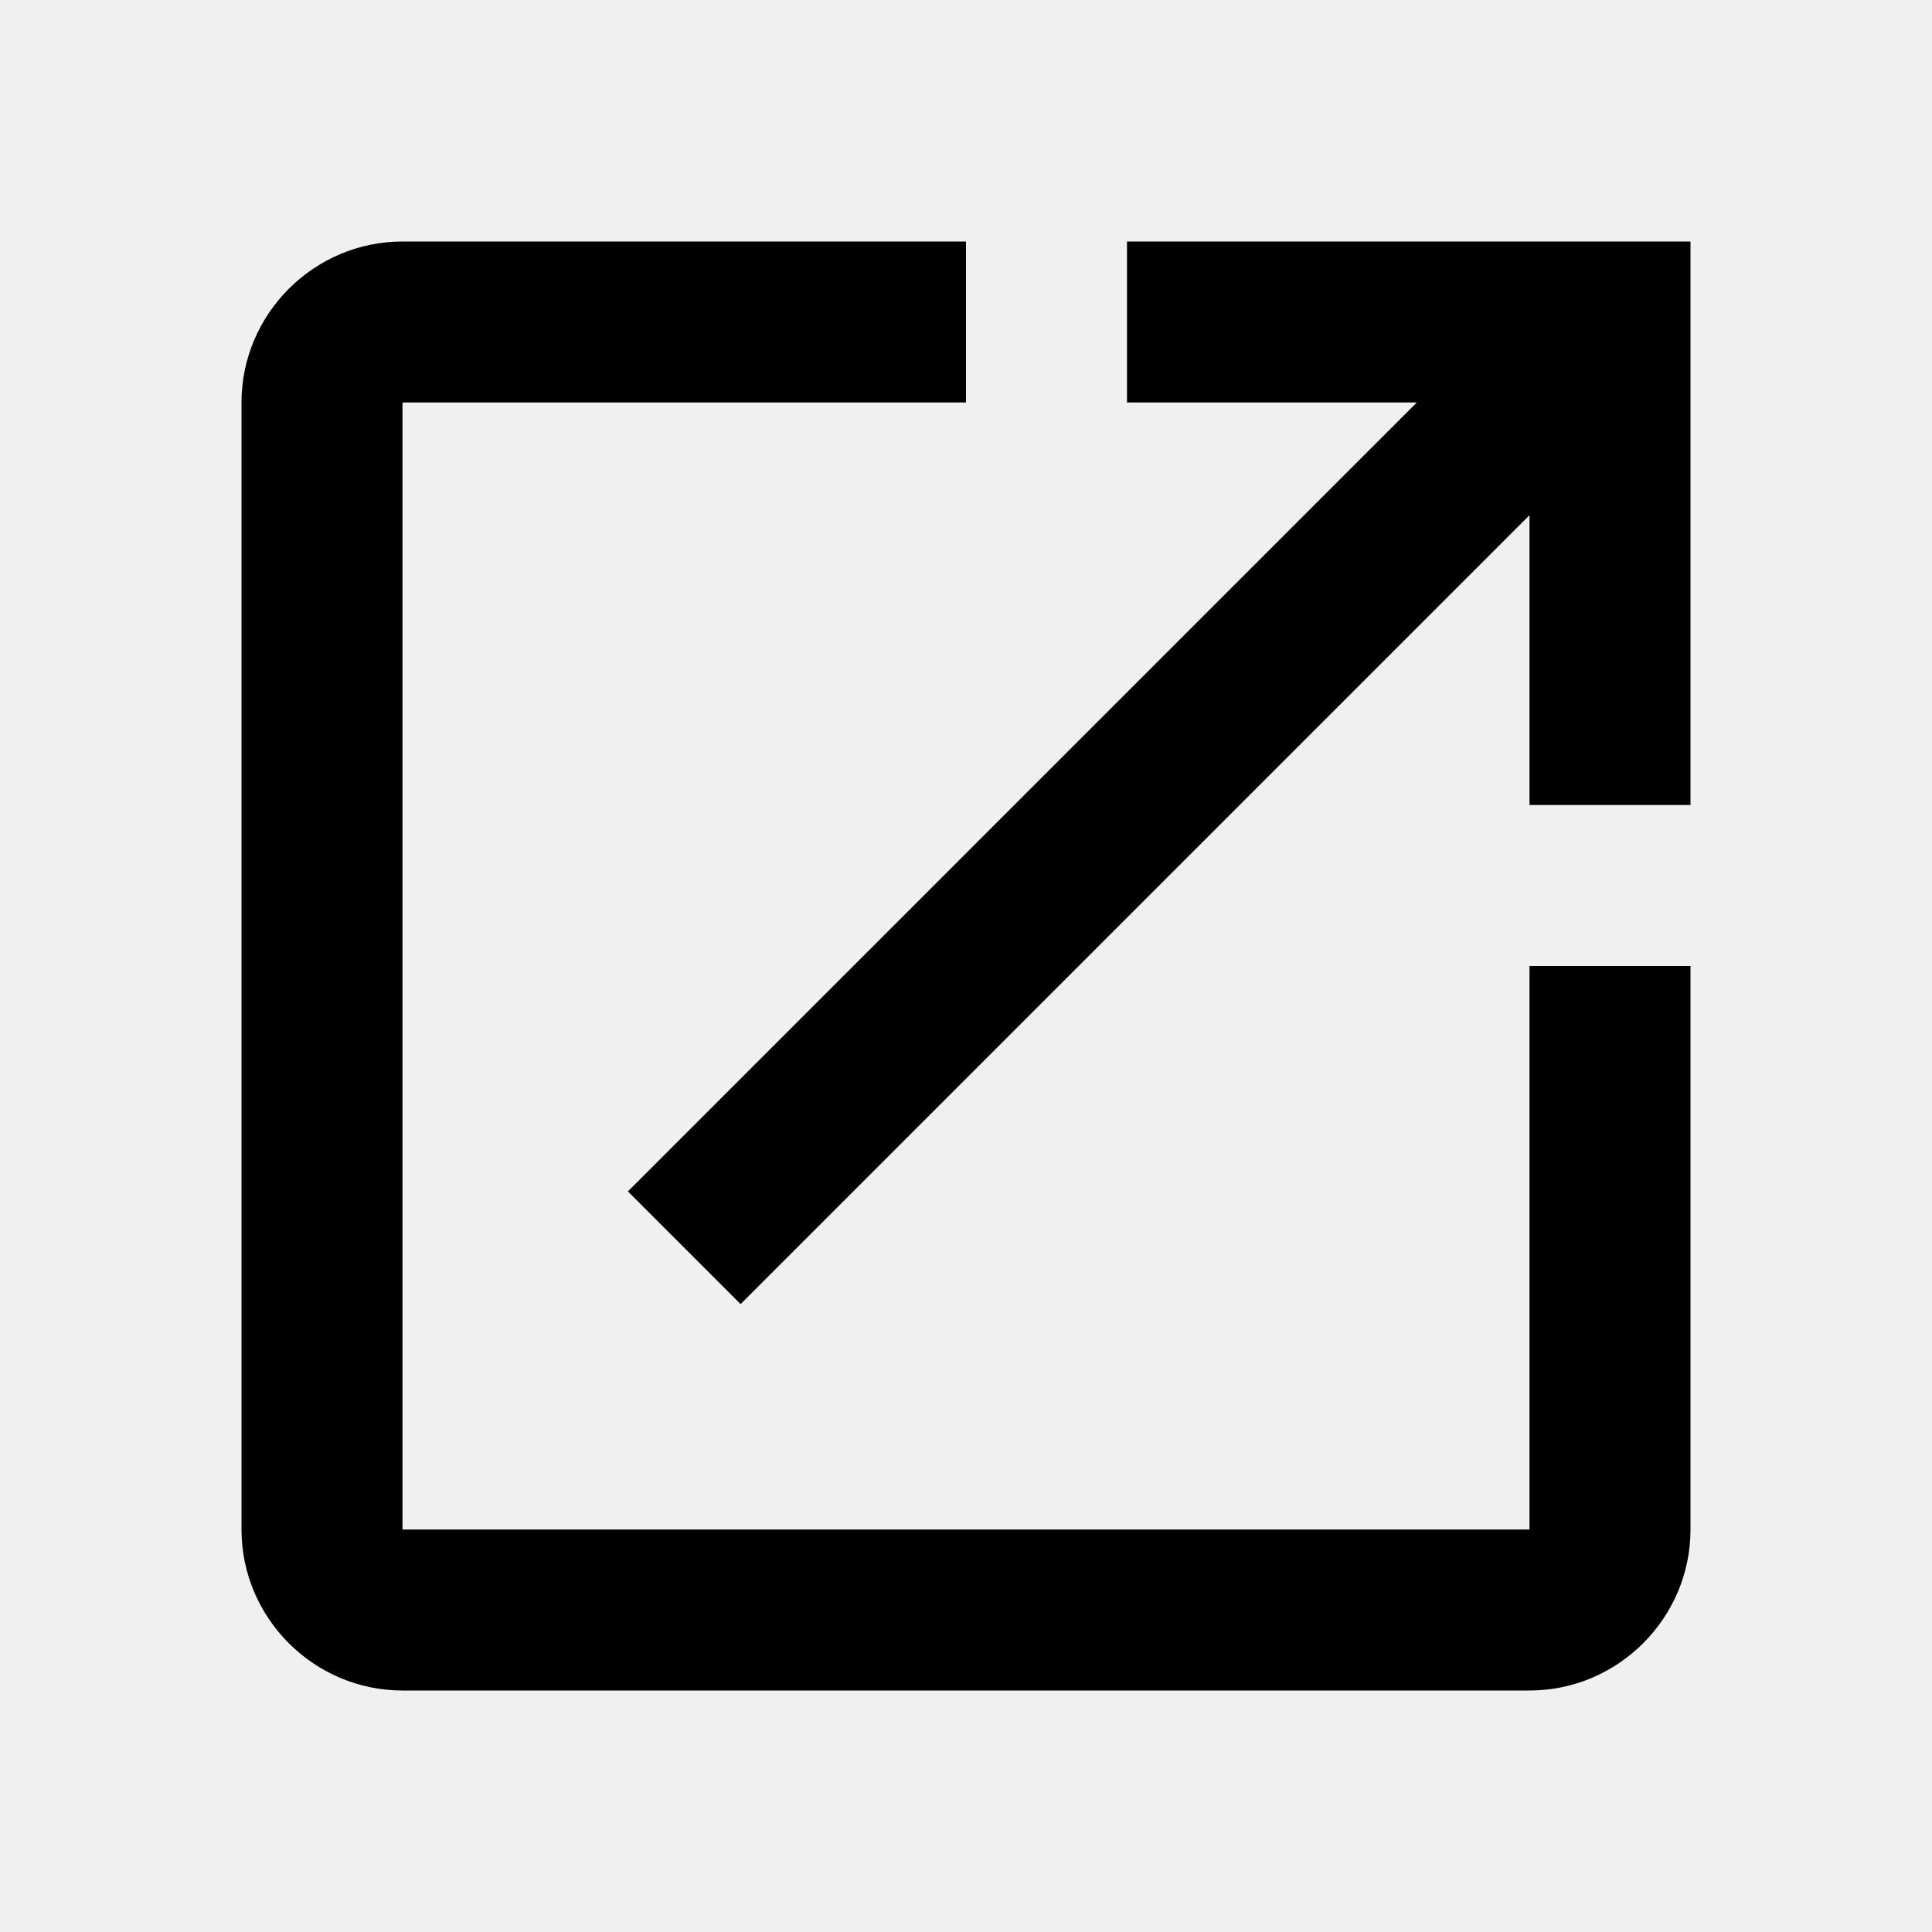
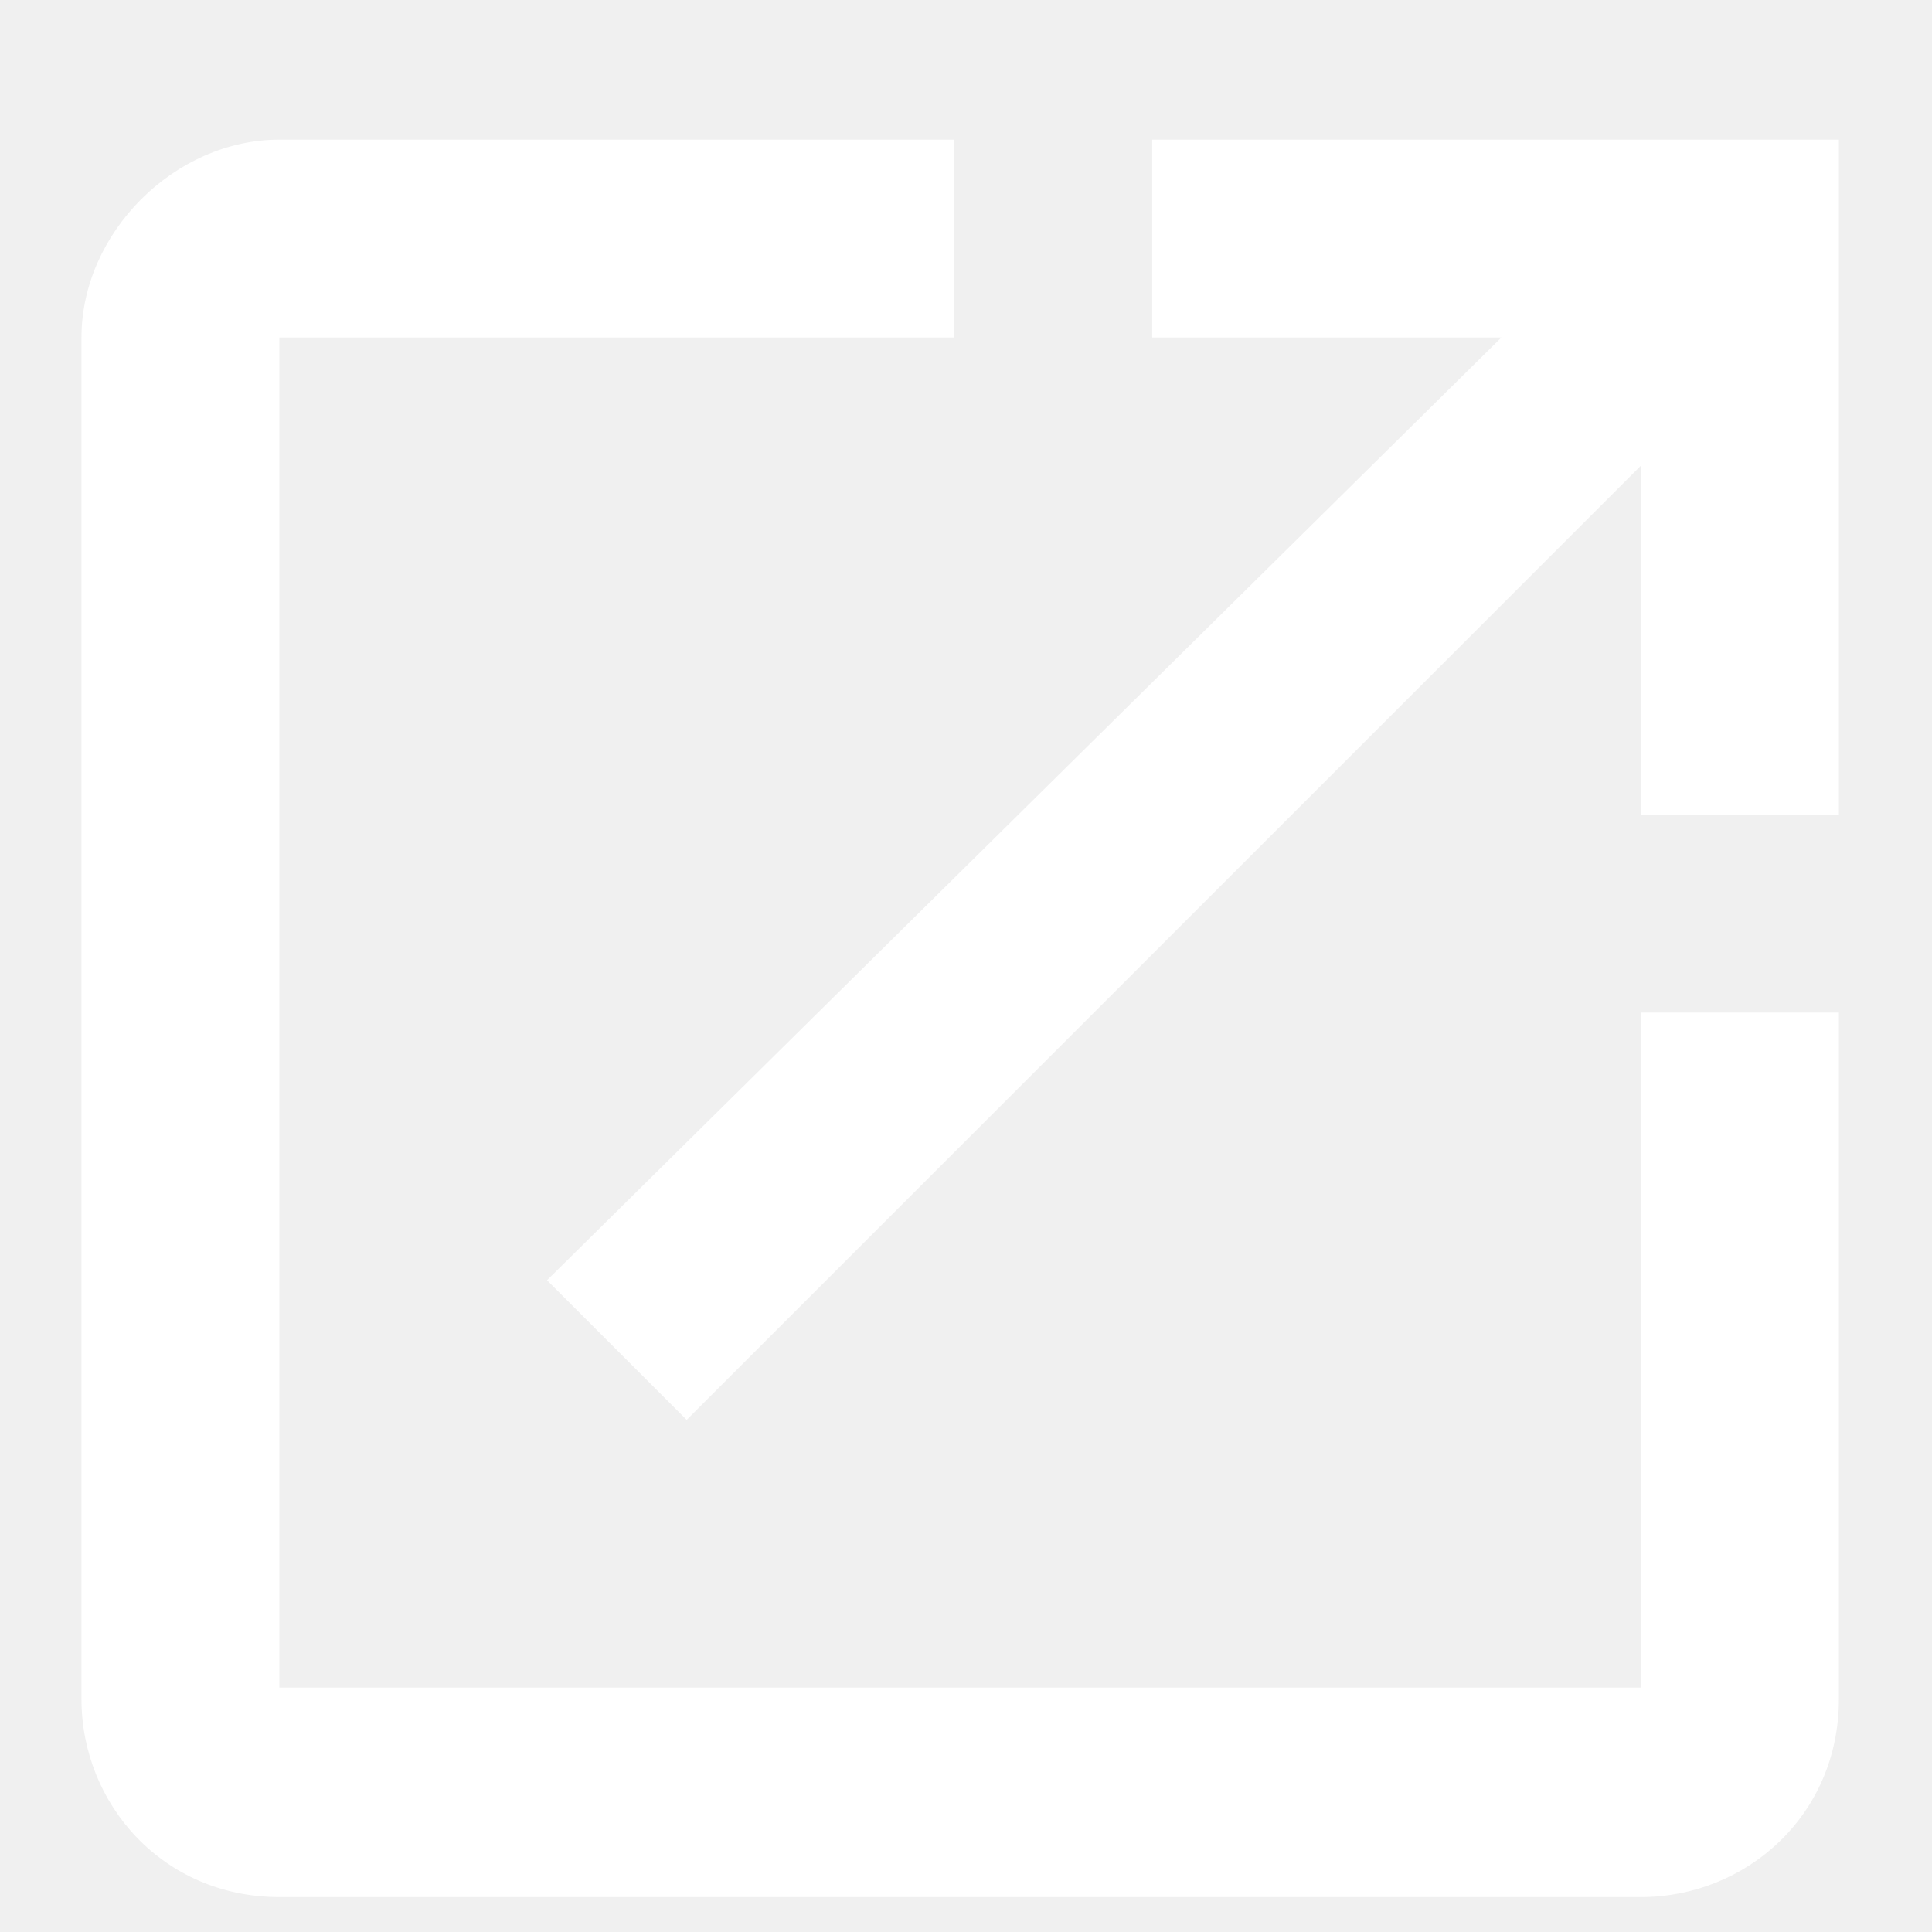
- <svg xmlns="http://www.w3.org/2000/svg" version="1.1" id="Layer_1" x="0px" y="0px" viewBox="0 0 24 24" style="enable-background:new 0 0 24 24;" xml:space="preserve">
+ <svg xmlns="http://www.w3.org/2000/svg" version="1.1" id="Layer_1" x="0px" y="0px" viewBox="0 0 16.6 16.6" style="enable-background:new 0 0 16.6 16.6;" xml:space="preserve">
  <style type="text/css">
- 	.st0{fill:none;}
+ 	.st0{fill:#FFFFFF;}
</style>
-   <path class="st0" d="M0,0h24v24H0V0z" />
-   <path d="M19,19H5V5h7V3H5C3.9,3,3,3.9,3,5v14c0,1.1,0.9,2,2,2h14c1.1,0,2-0.9,2-2v-7h-2V19z M14,3v2h3.6l-9.8,9.8l1.4,1.4L19,6.4V10  h2V3H14z" />
+   <path class="st0" d="M14.1,14.5H2.4V2.9h5.8V1.2H2.4c-0.9,0-1.7,0.8-1.7,1.7v11.7c0,0.9,0.7,1.7,1.7,1.7h11.7c0.9,0,1.7-0.7,1.7-1.7  V8.7h-1.7V14.5z M9.9,1.2v1.7h3L4.7,11l1.2,1.2L14.1,4v3h1.7V1.2H9.9z" />
</svg>
